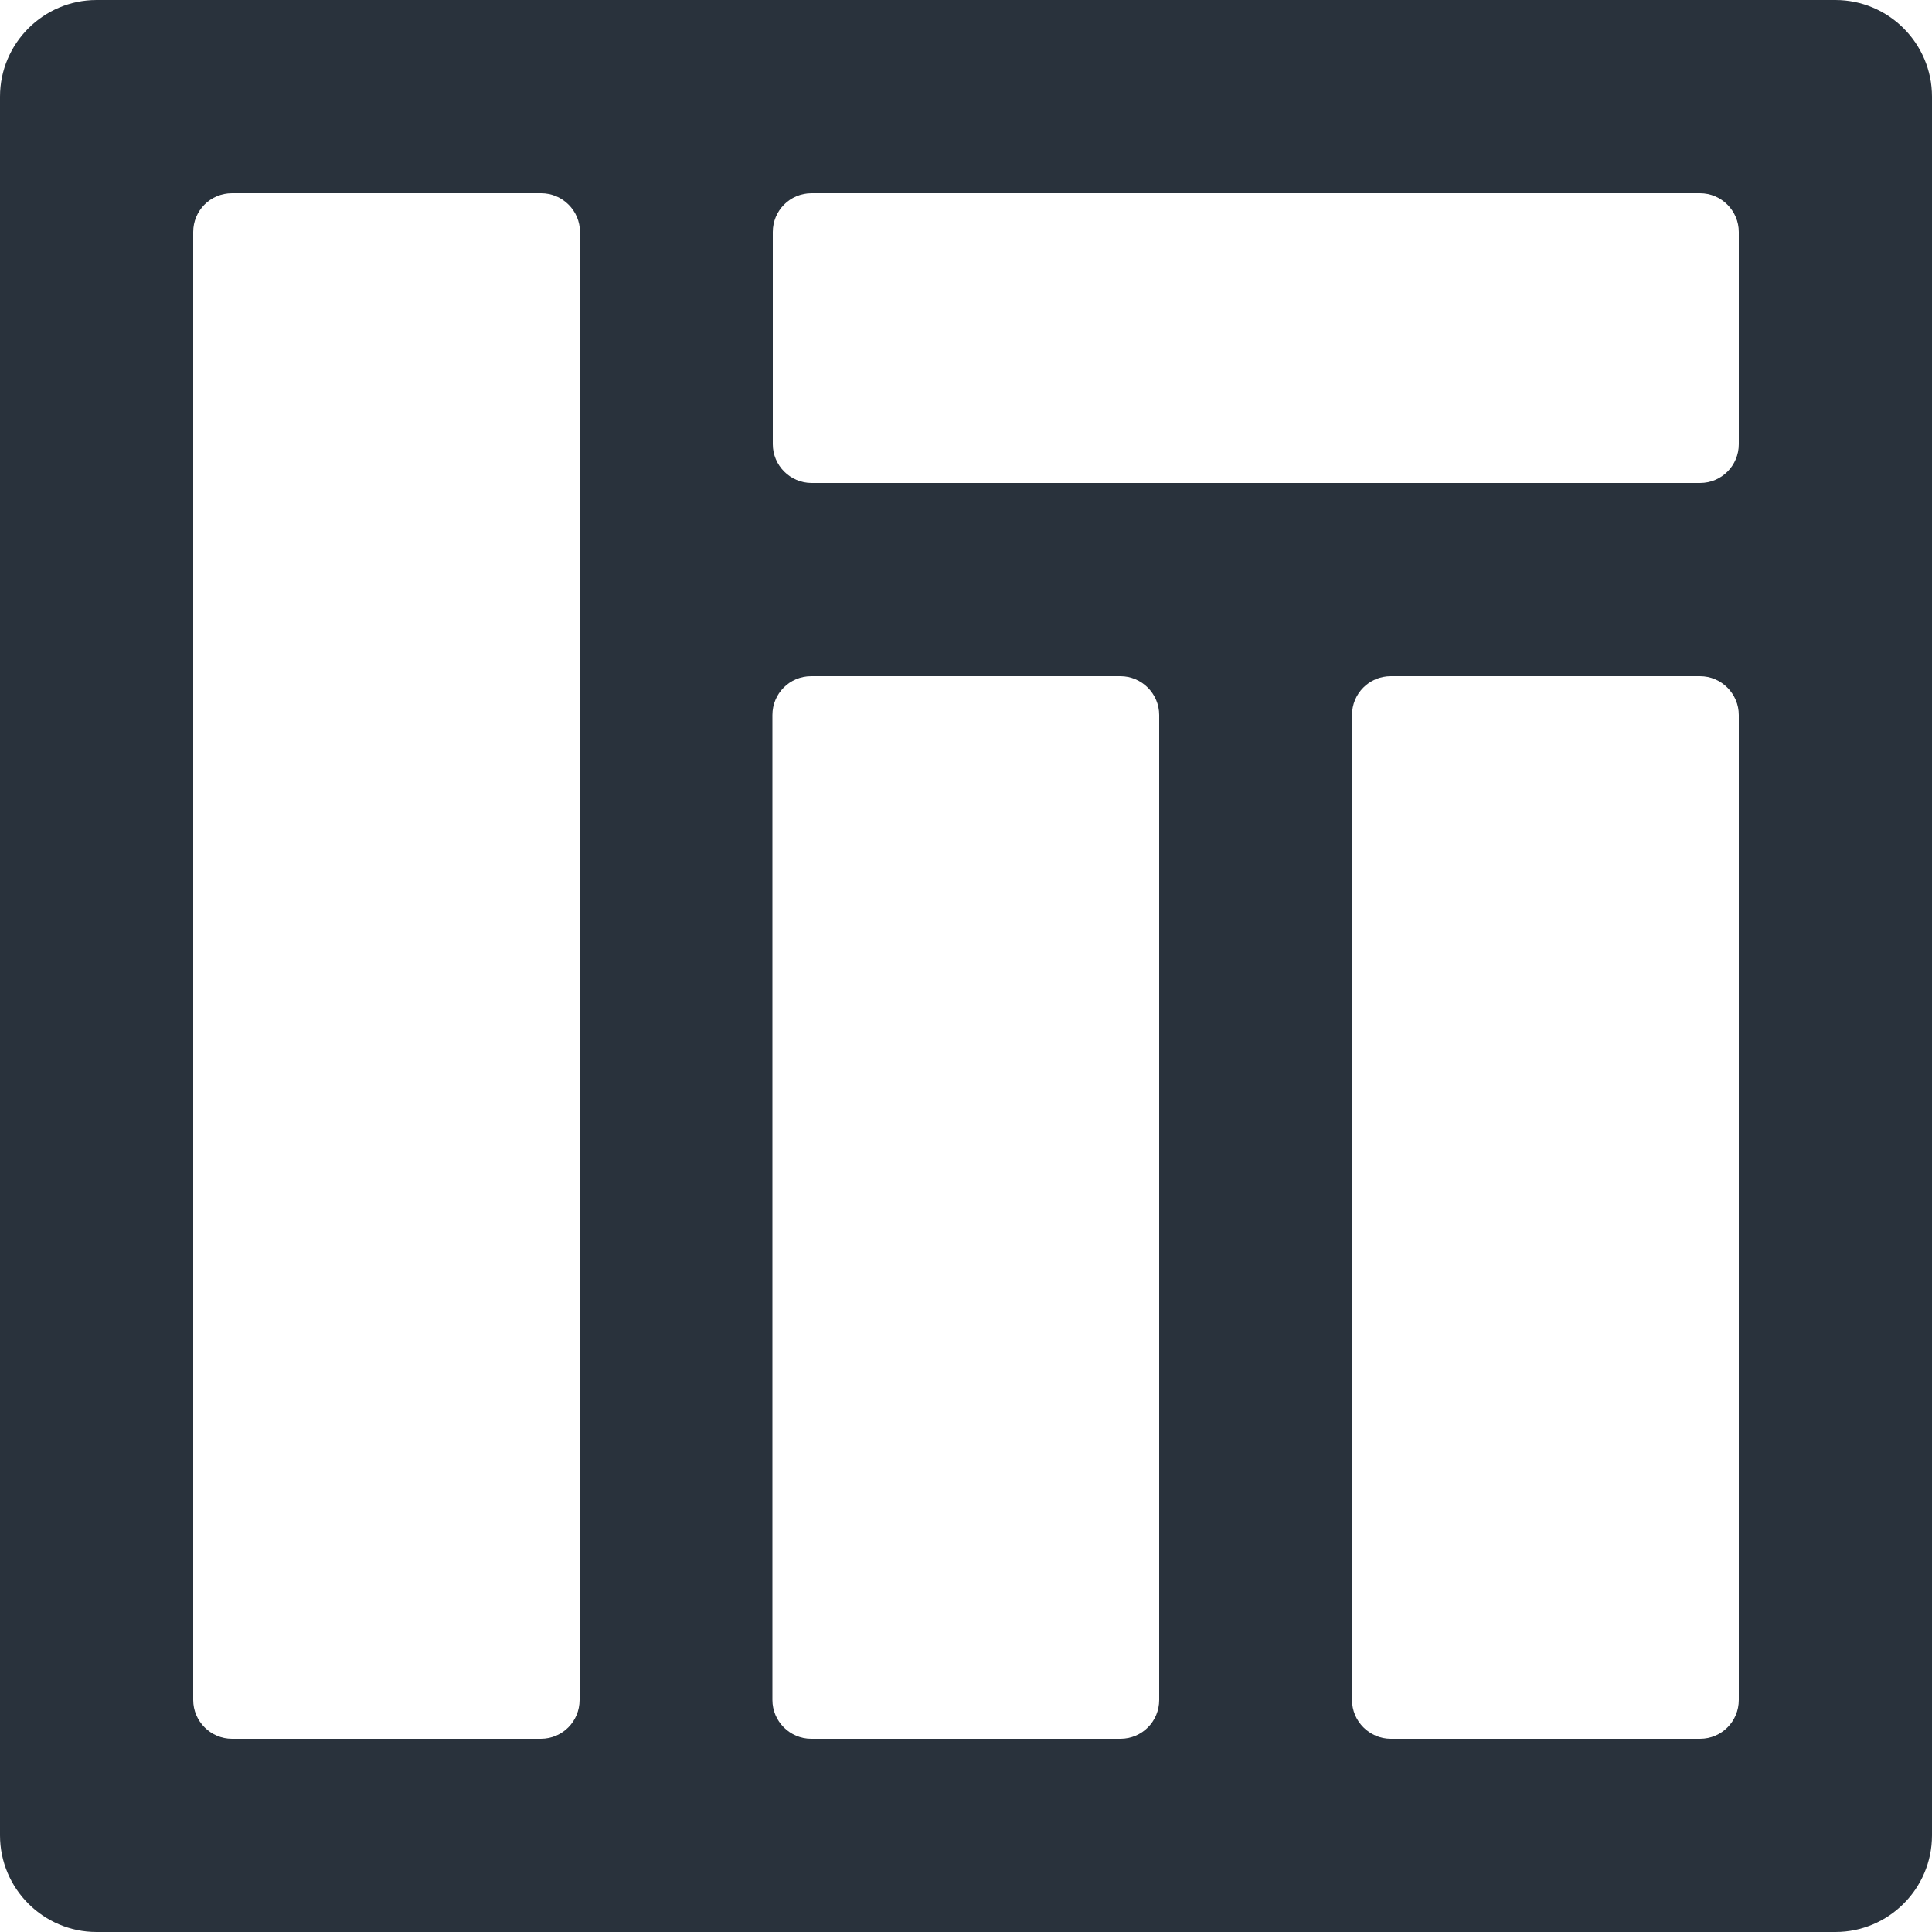
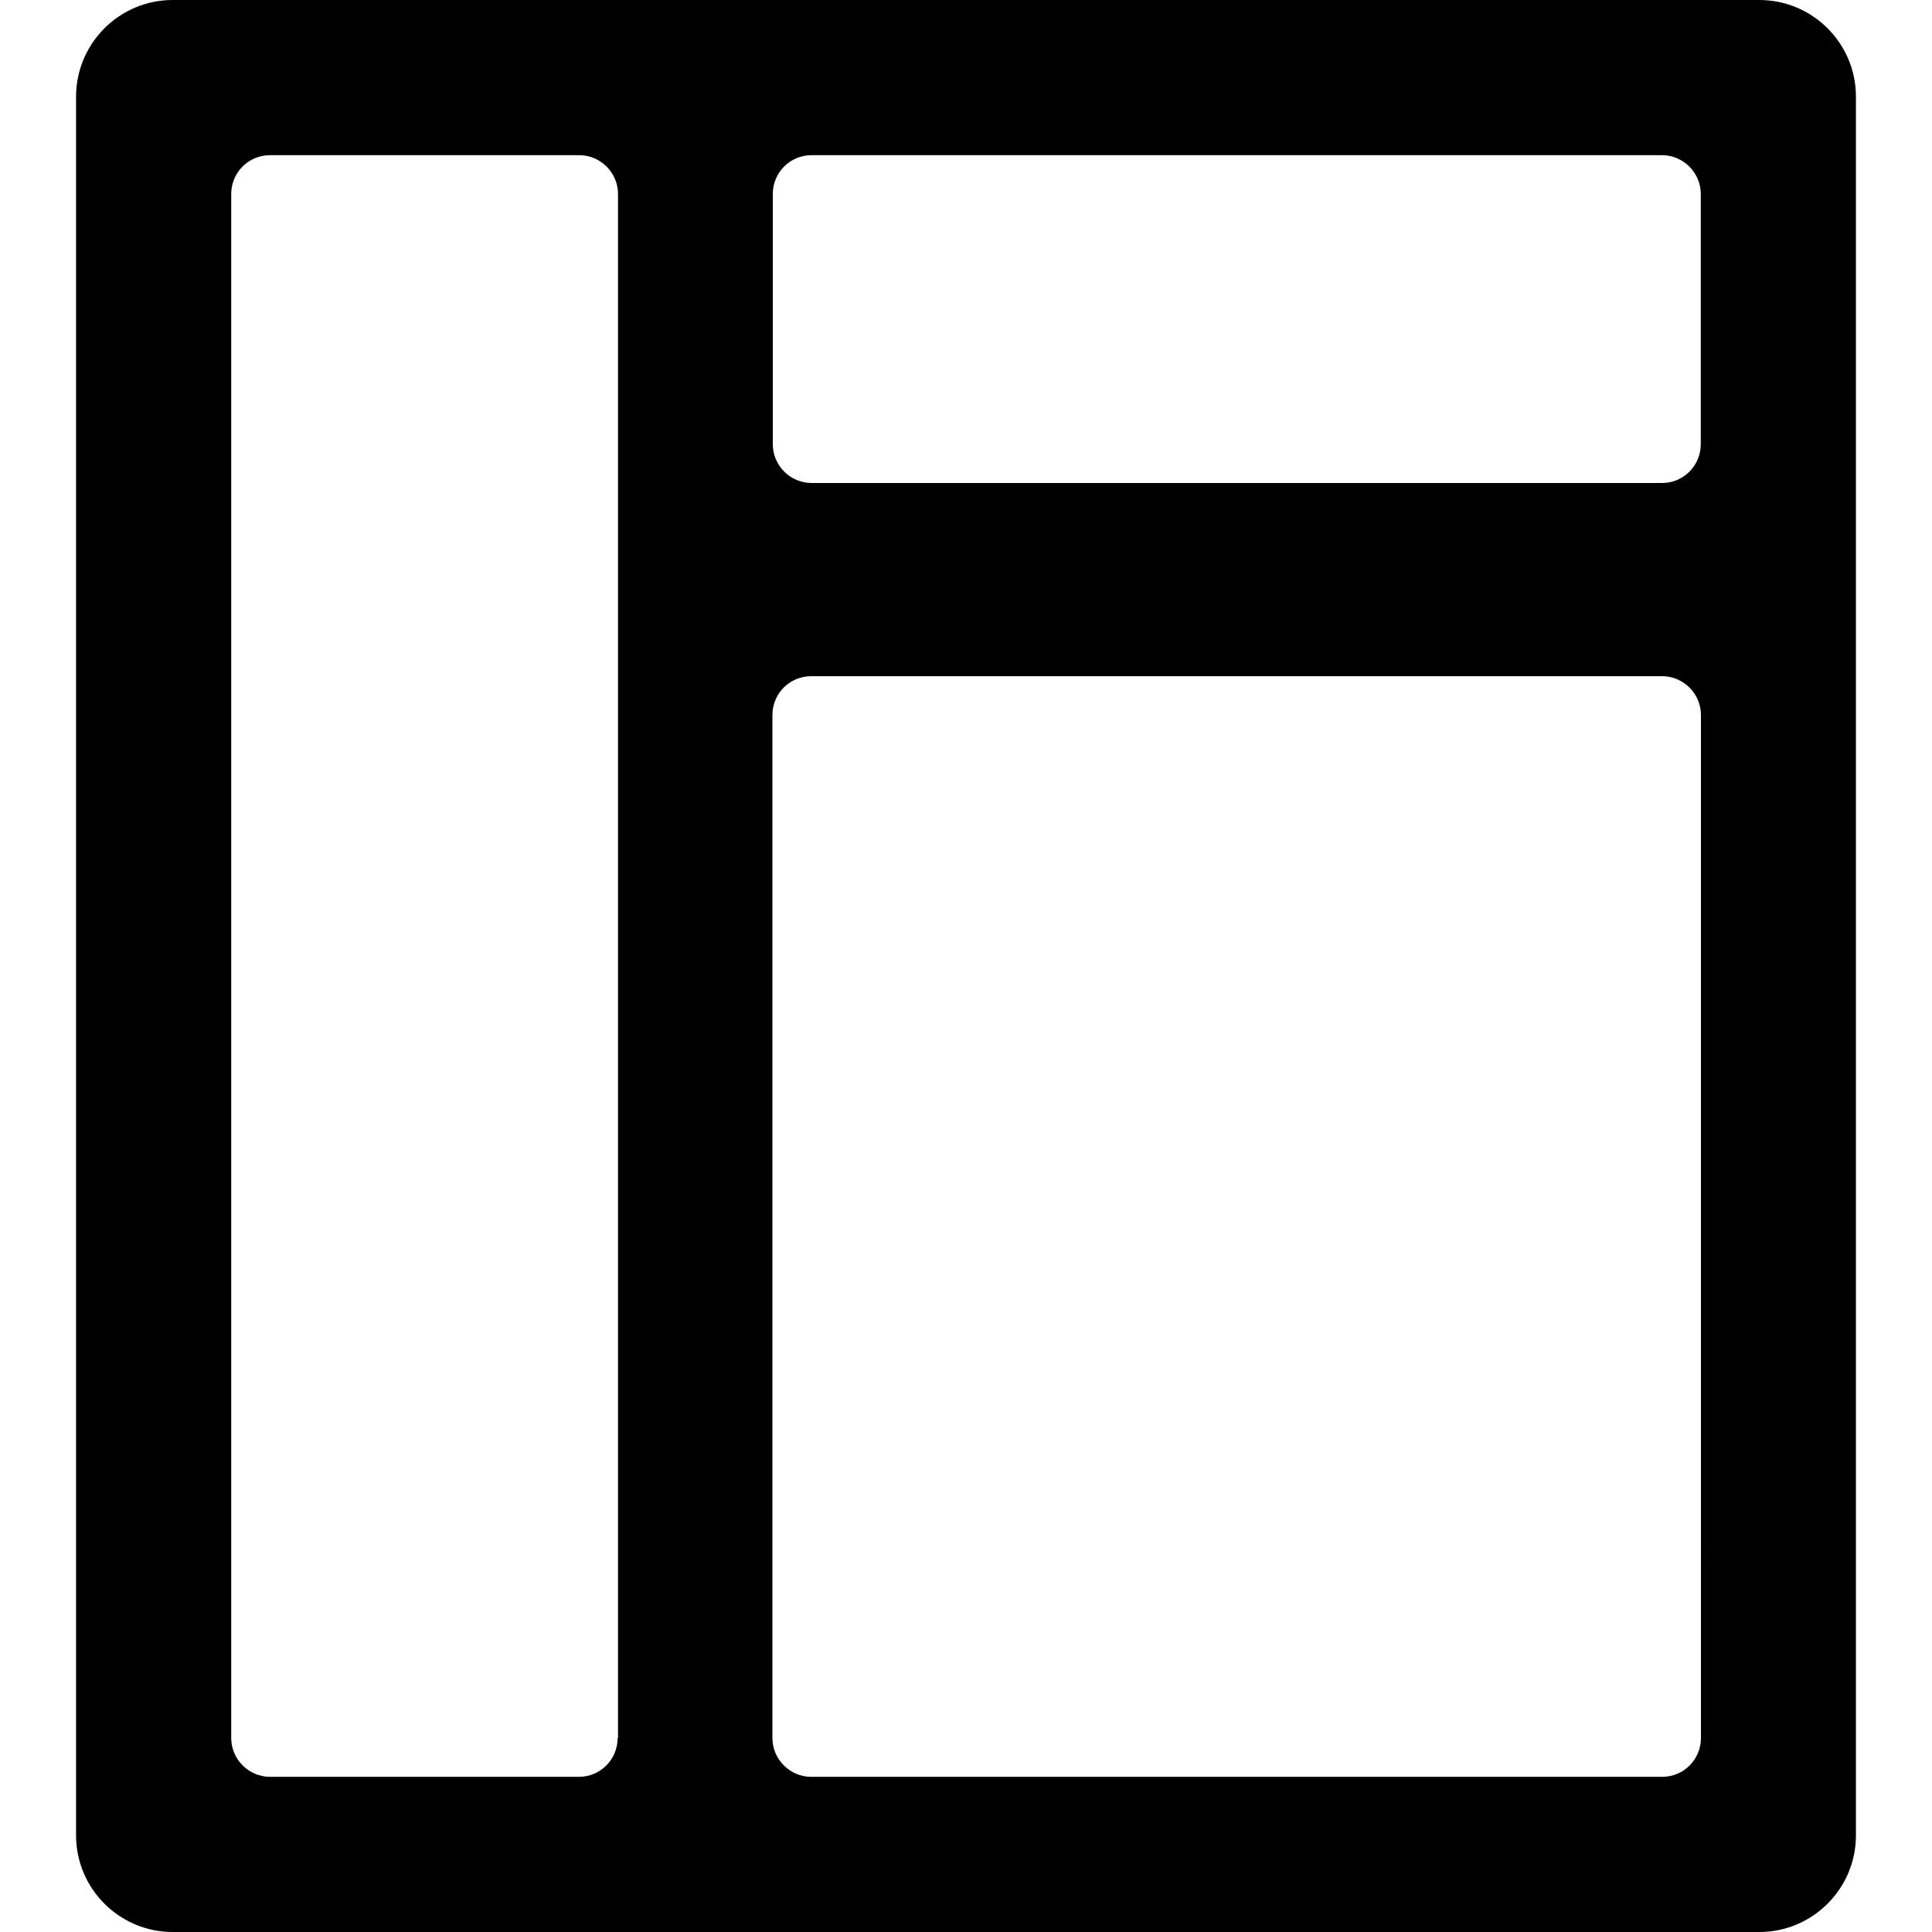
- <svg xmlns="http://www.w3.org/2000/svg" width="100%" height="100%" viewBox="0 0 508 508" version="1.1" xml:space="preserve" style="fill:rgb(41,50,60);fill-rule:evenodd;clip-rule:evenodd;stroke-linejoin:round;stroke-miterlimit:1.414;">
+ <svg xmlns="http://www.w3.org/2000/svg" width="100%" height="100%" viewBox="0 0 508 508" version="1.1" xml:space="preserve" style="fill-rule:evenodd;clip-rule:evenodd;stroke-linejoin:round;stroke-miterlimit:1.414;">
  <g transform="matrix(1,0,0,1,-2,-2)">
-     <path d="M484.6,2L27.4,2C13.4,2 2,13.4 2,27.4L2,484.6C2,498.6 13.4,510 27.4,510L484.6,510C498.6,510 510,498.6 510,484.6L510,27.4C510,13.4 498.6,2 484.6,2ZM154.4,449C154.4,454.6 149.9,459.2 144.2,459.2L63,459.2C57.4,459.2 52.8,454.6 52.8,449L52.8,63C52.8,57.4 57.3,52.8 63,52.8L144.3,52.8C149.9,52.8 154.5,57.4 154.5,63L154.5,449L154.4,449ZM306.8,449C306.8,454.6 302.3,459.2 296.6,459.2L215.3,459.2C209.7,459.2 205.1,454.6 205.1,449L205.1,190C205.1,184.4 209.6,179.8 215.3,179.8L296.6,179.8C302.2,179.8 306.8,184.4 306.8,190L306.8,449ZM459.2,449C459.2,454.6 454.7,459.2 449,459.2L367.7,459.2C362.1,459.2 357.5,454.6 357.5,449L357.5,190C357.5,184.4 362,179.8 367.7,179.8L449,179.8C454.6,179.8 459.2,184.4 459.2,190L459.2,449ZM459.2,118.8C459.2,124.4 454.7,129 449,129L215.4,129C209.8,129 205.2,124.4 205.2,118.8L205.2,63C205.2,57.4 209.7,52.8 215.4,52.8L449,52.8C454.6,52.8 459.2,57.4 459.2,63L459.2,118.8Z" style="fill-rule:nonzero;" />
+     <path d="M464.6,2L47.4,2C33.4,2 22,13.4 22,27.4L22,484.6C22,498.6 33.4,510 47.4,510L464.6,510C478.6,510 490,498.6 490,484.6L490,27.4C490,13.4 478.6,2 464.6,2ZM164.4,459C164.4,464.6 159.9,469.2 154.2,469.2L73,469.2C67.4,469.2 62.8,464.6 62.8,459L62.8,53C62.8,47.4 67.3,42.8 73,42.8L154.3,42.8C159.9,42.8 164.5,47.4 164.5,53L164.5,459L164.4,459ZM449.246,459C449.246,464.6 444.746,469.2 439.046,469.2L215.3,469.2C209.7,469.2 205.1,464.6 205.1,459L205.1,190C205.1,184.4 209.6,179.8 215.3,179.8L439.046,179.8C444.646,179.8 449.246,184.4 449.246,190L449.246,459ZM449.2,459C449.2,464.6 449.246,184.4 449.246,190L449.2,459ZM449.2,118.8C449.2,124.4 444.7,129 439,129L215.4,129C209.8,129 205.2,124.4 205.2,118.8L205.2,53C205.2,47.4 209.7,42.8 215.4,42.8L439,42.8C444.6,42.8 449.2,47.4 449.2,53L449.2,118.8Z" style="fill-rule:nonzero;" />
  </g>
</svg>
